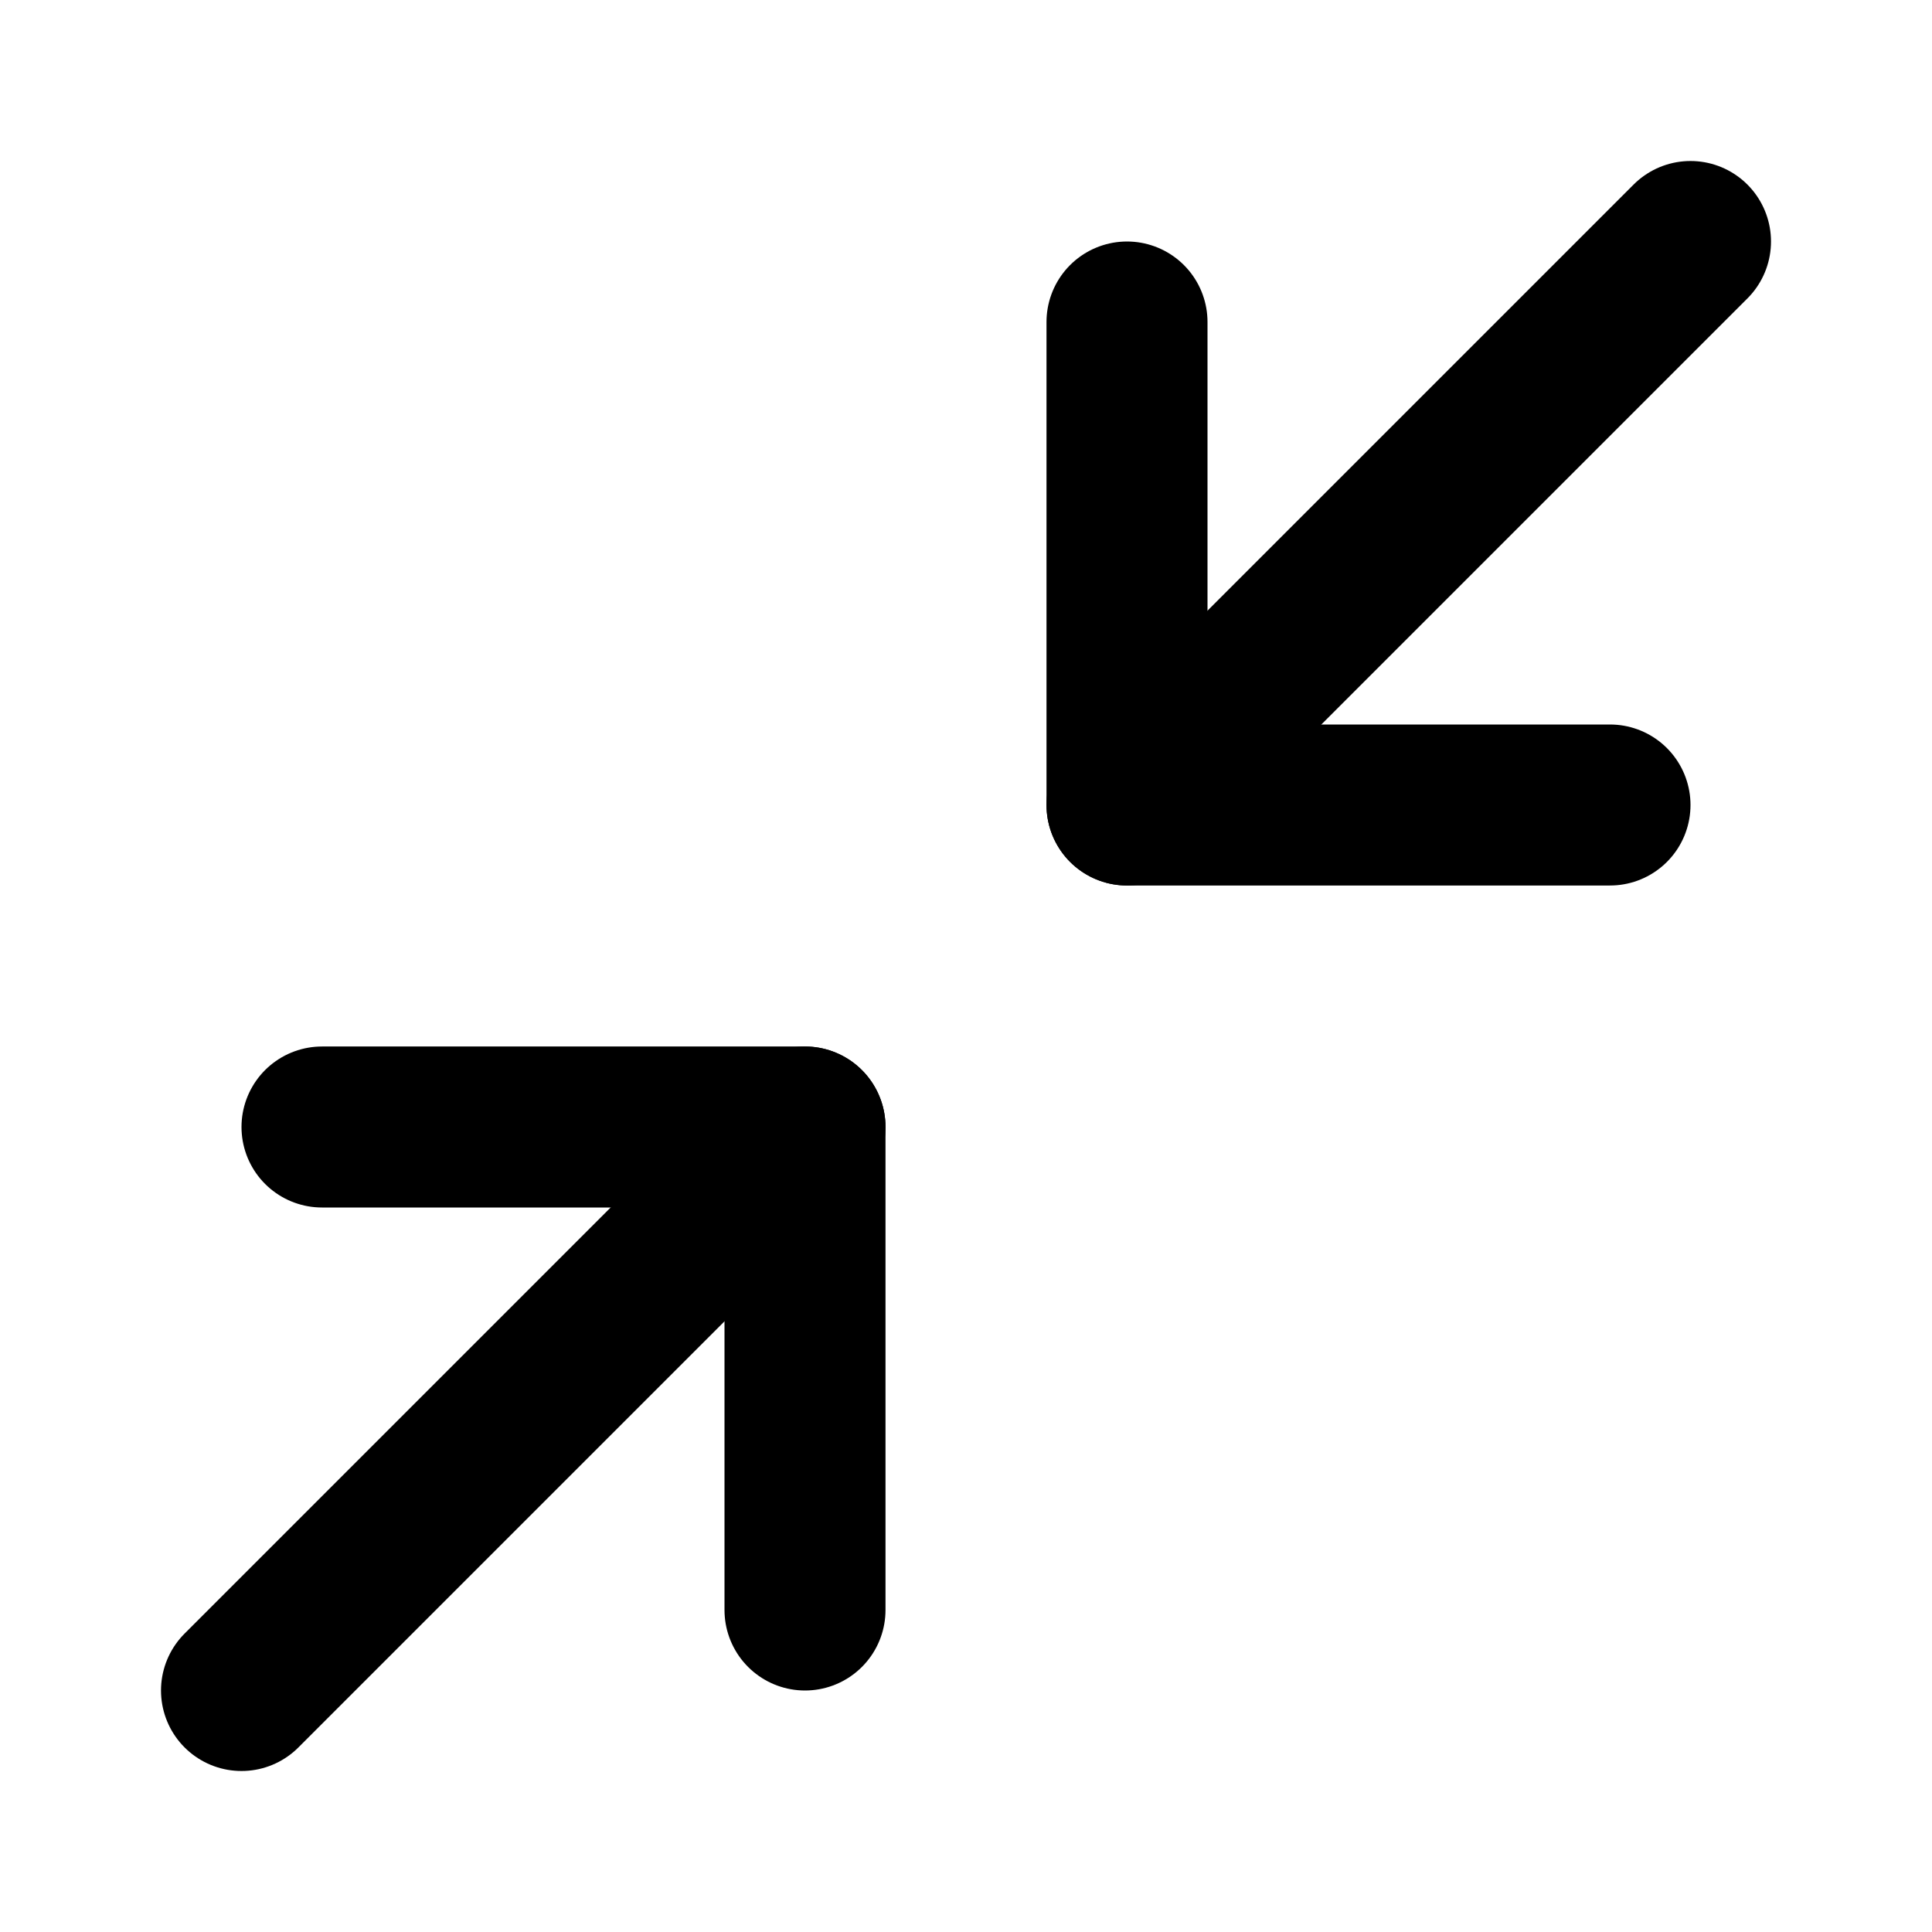
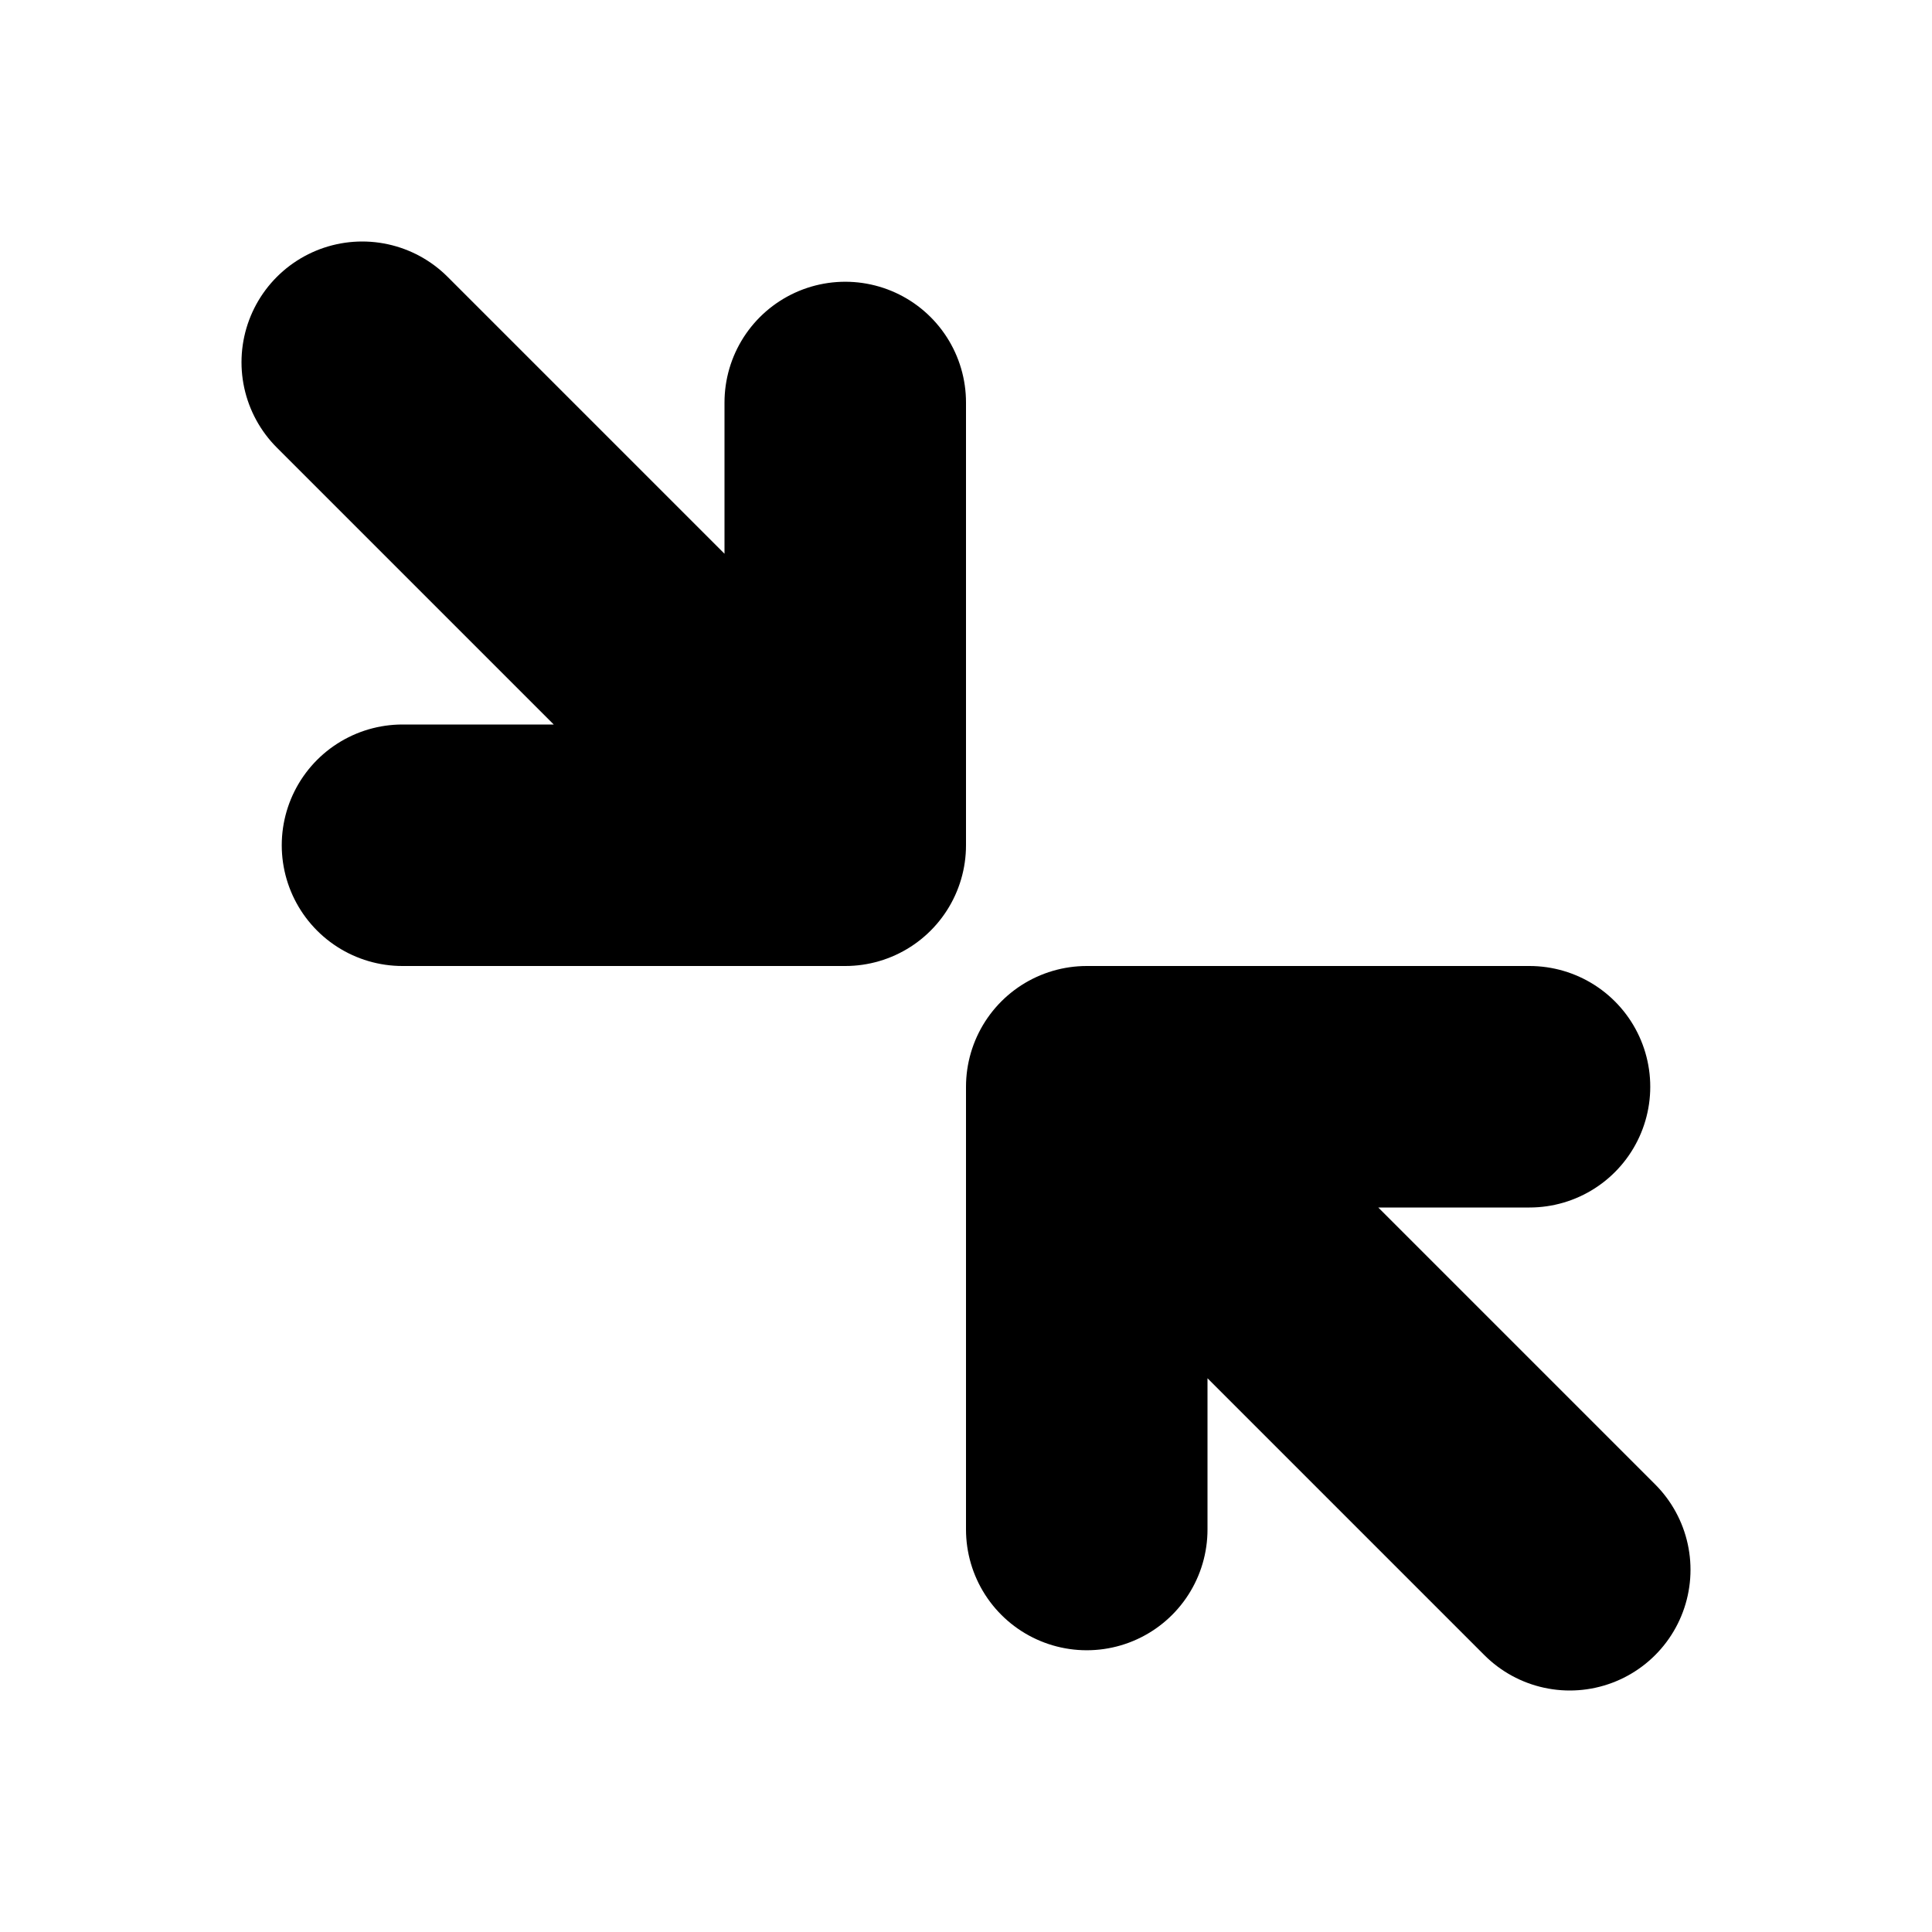
- <svg xmlns="http://www.w3.org/2000/svg" width="24" height="24" viewBox="0 0 24 24" fill="none" stroke="currentColor" stroke-width="2" stroke-linecap="round" stroke-linejoin="round">
-   <path d="m14 10 7-7" />
-   <path d="M20 10h-6V4" />
-   <path d="m3 21 7-7" />
-   <path d="M4 14h6v6" />
+ <svg xmlns="http://www.w3.org/2000/svg" width="24" height="24" viewBox="0 0 24 24" fill="none">
+   <path d="M4.5 4.5L10.5 10.5M5 10.5H10.5V5M19.5 19.5L13.5 13.5M19 13.5H13.5V19" stroke="currentColor" stroke-width="3" stroke-linecap="round" stroke-linejoin="round" />
</svg>
